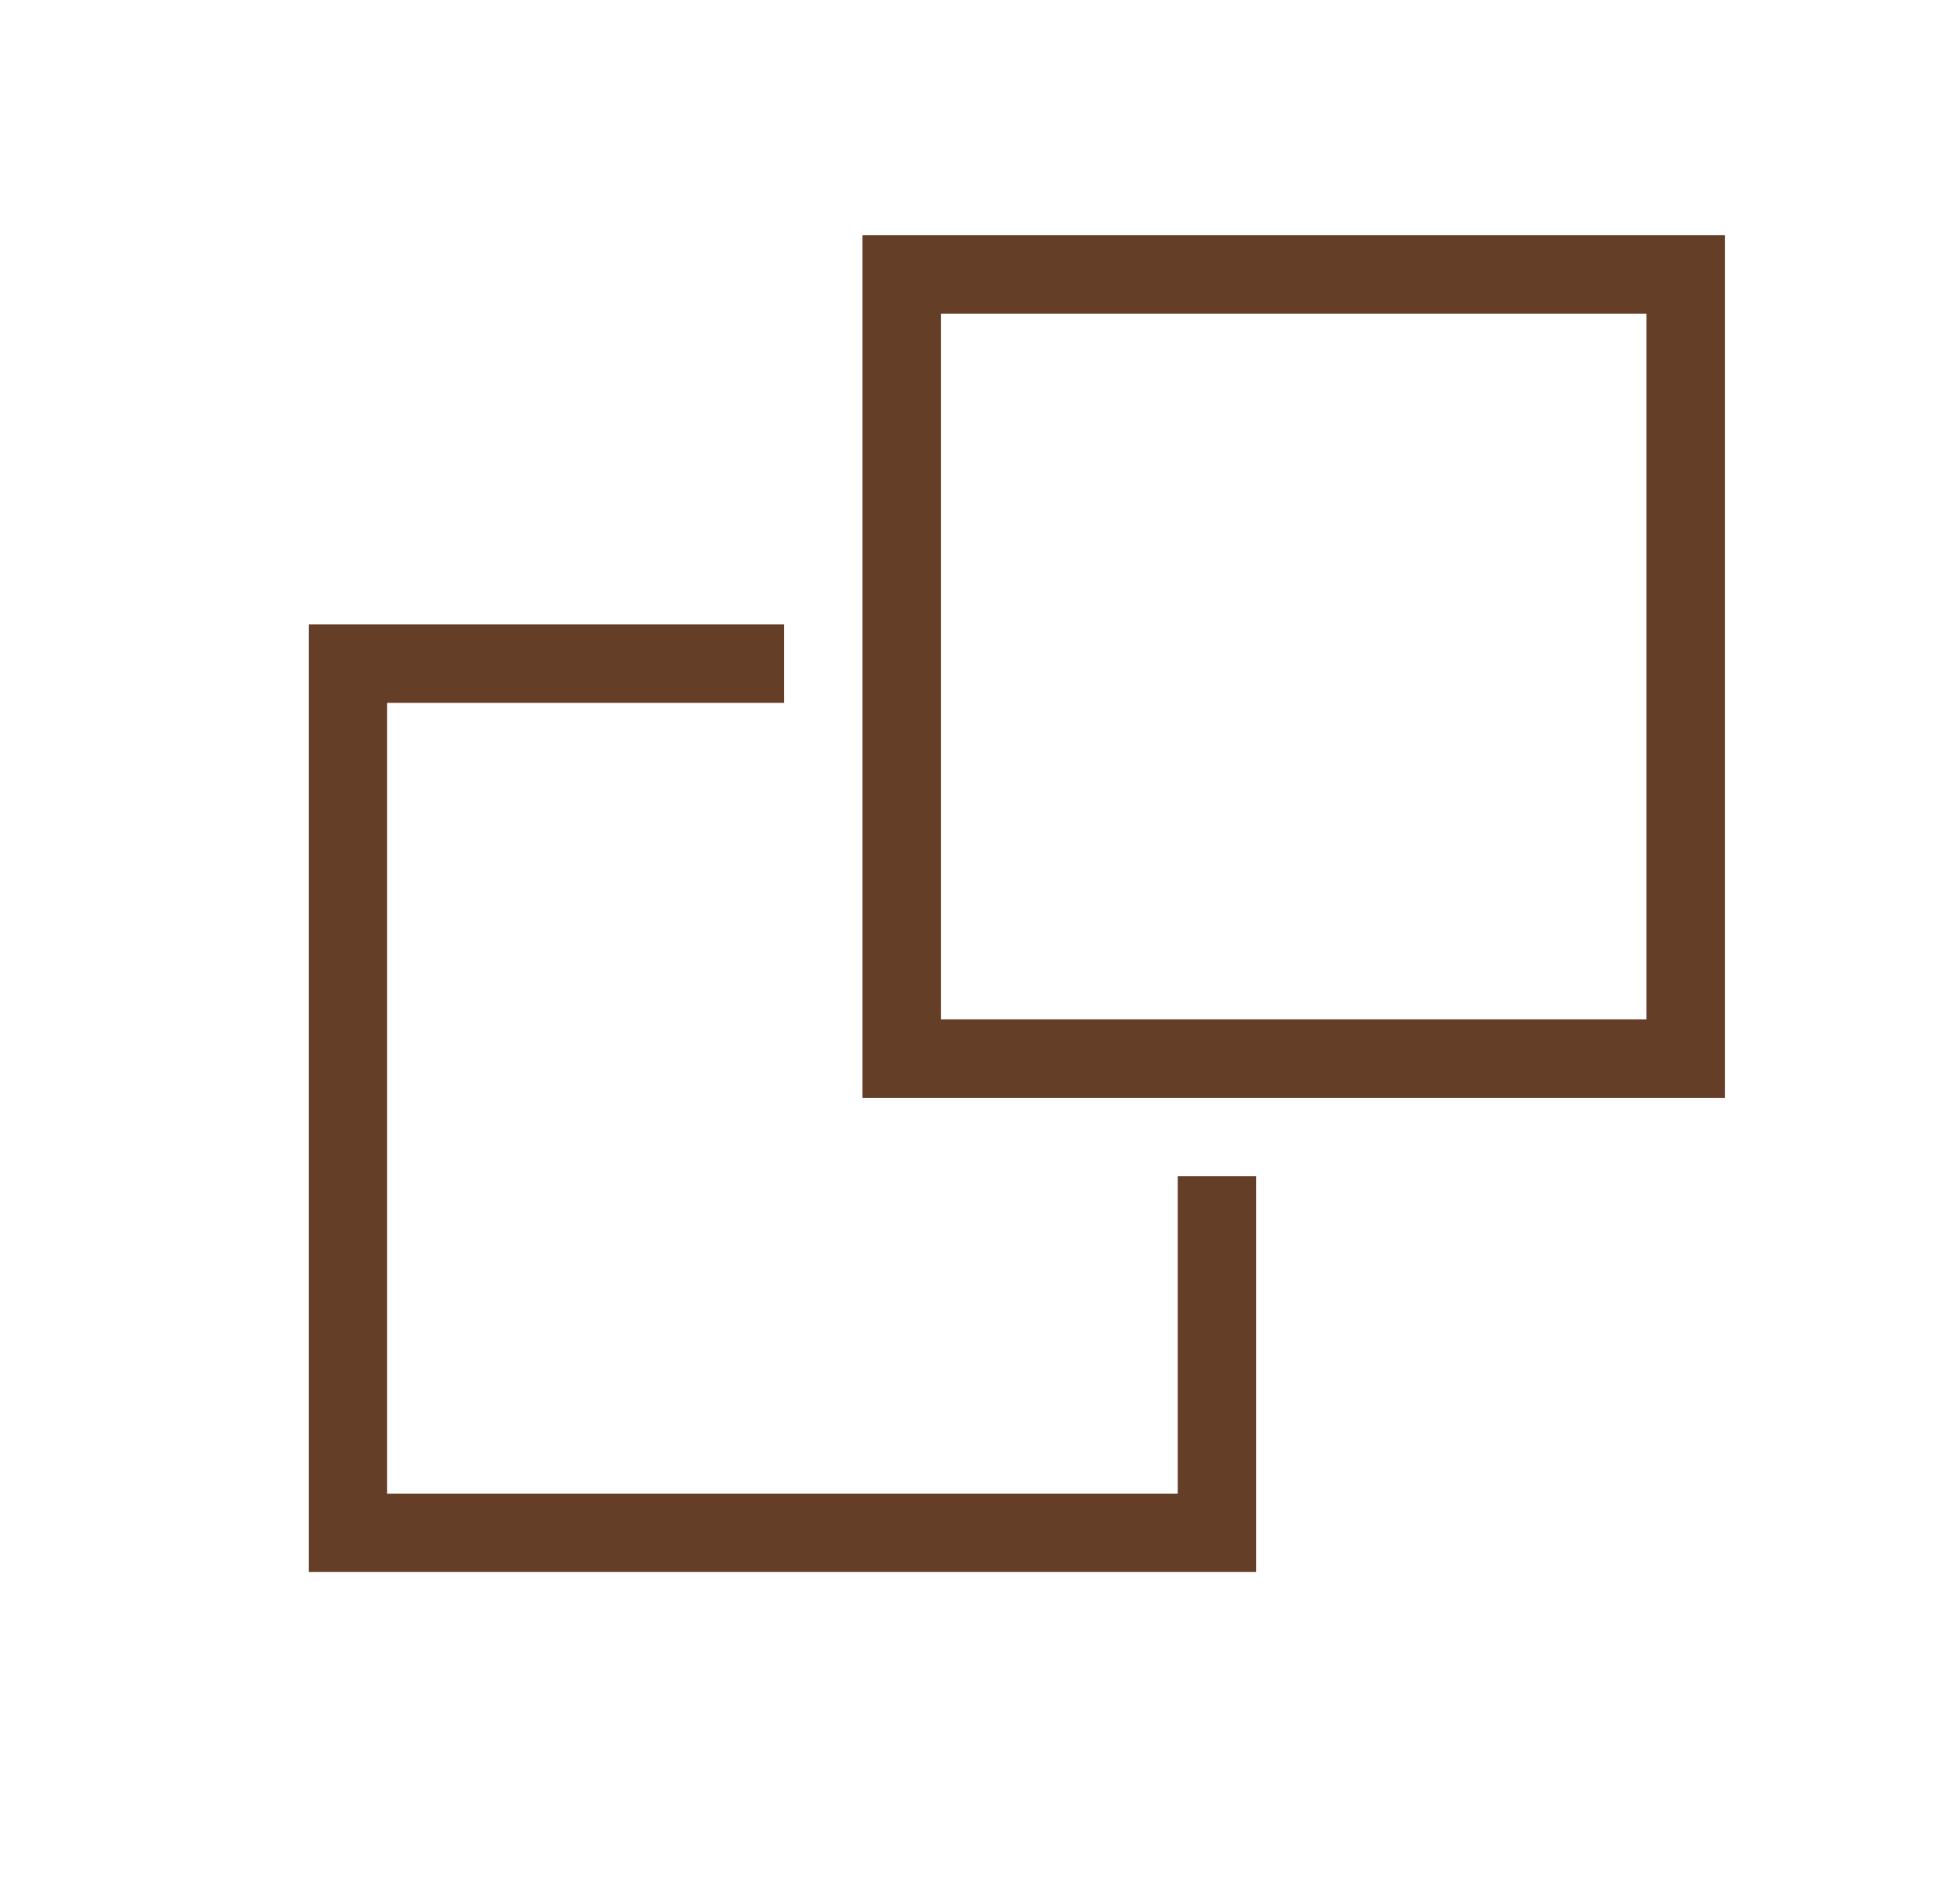
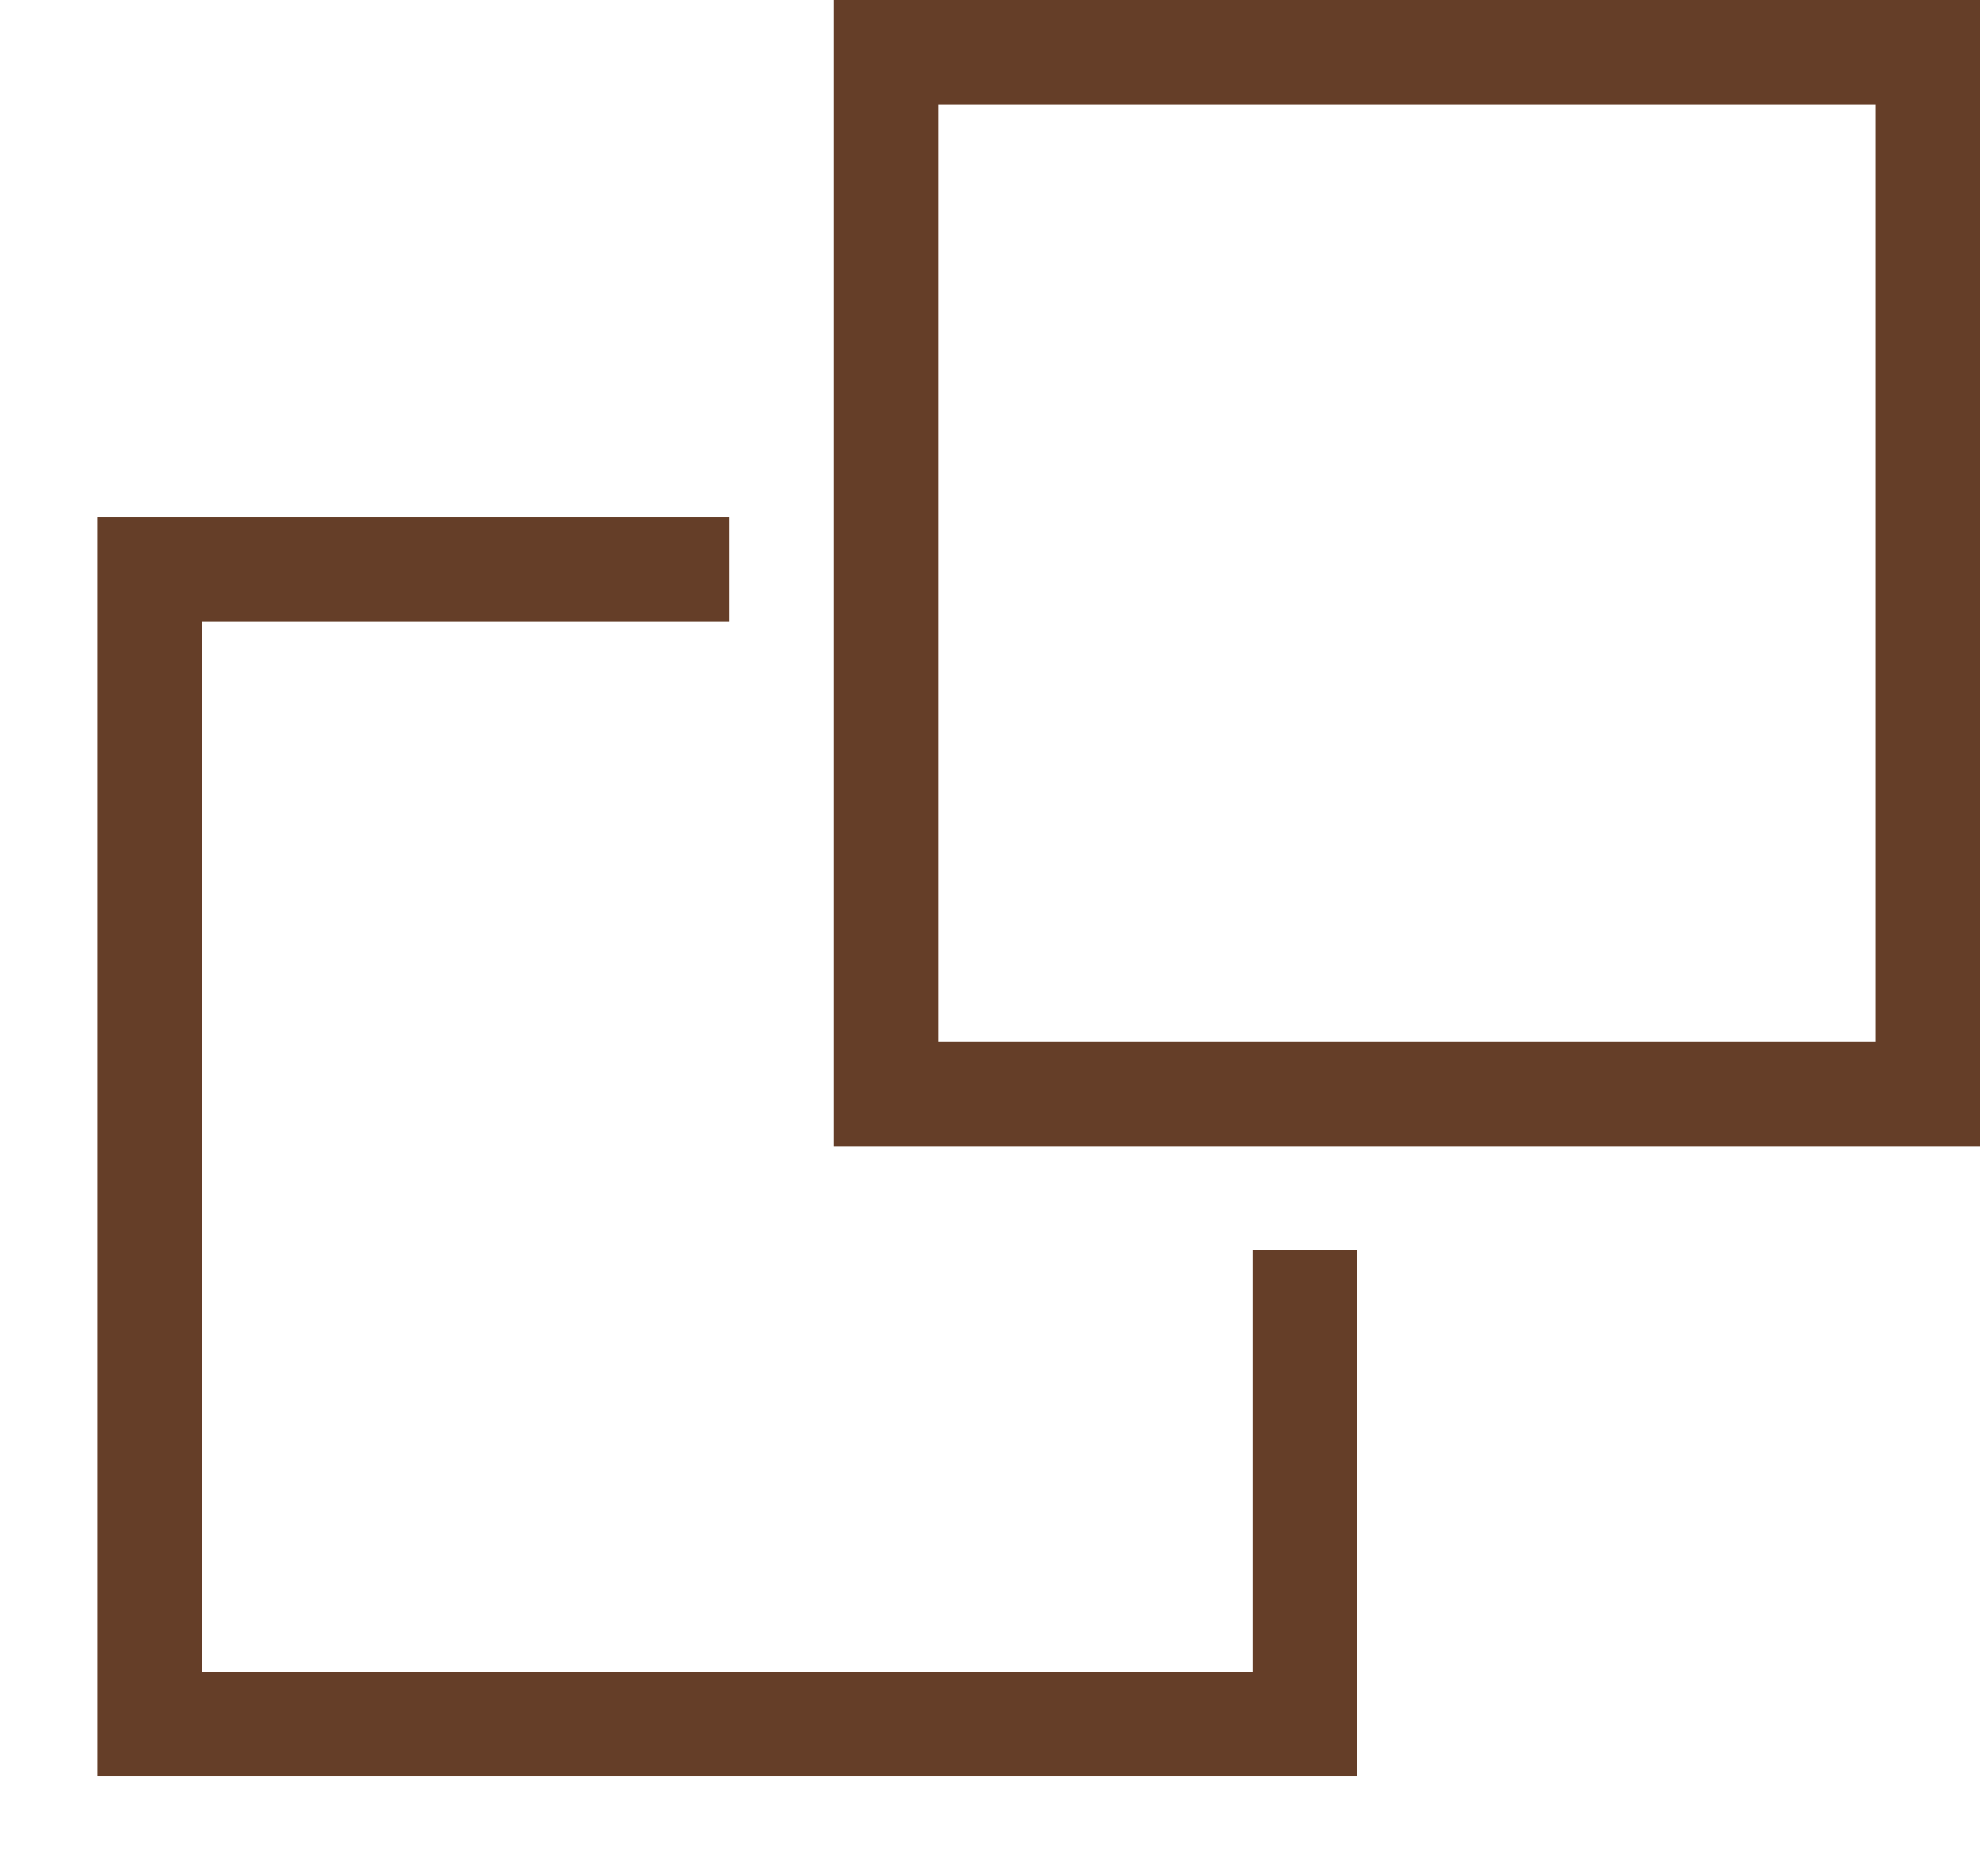
- <svg xmlns="http://www.w3.org/2000/svg" width="25" height="24" viewBox="0 0 25 24" fill="none">
-   <g filter="url(#filter0_d_1551_9641)">
-     <path fill-rule="evenodd" clip-rule="evenodd" d="M11.001 3H22.001V14H11.001V3ZM12.001 4H21.001V13H12.001V4Z" fill="#653E28" />
-     <path d="M10.001 7.963V8.963H4.938V19.047H15.022V15H16.022V20.047H3.938V7.963H10.001Z" fill="#653E28" />
-   </g>
-   <defs>
-     <filter id="filter0_d_1551_9641" x="-2" y="-3" width="30" height="30" filterUnits="userSpaceOnUse" color-interpolation-filters="sRGB">
-       <feFlood flood-opacity="0" result="BackgroundImageFix" />
-       <feColorMatrix in="SourceAlpha" type="matrix" values="0 0 0 0 0 0 0 0 0 0 0 0 0 0 0 0 0 0 127 0" result="hardAlpha" />
-       <feOffset />
-       <feGaussianBlur stdDeviation="1.5" />
-       <feColorMatrix type="matrix" values="0 0 0 0 1 0 0 0 0 1 0 0 0 0 1 0 0 0 0.56 0" />
-       <feBlend mode="normal" in2="BackgroundImageFix" result="effect1_dropShadow_1551_9641" />
-       <feBlend mode="normal" in="SourceGraphic" in2="effect1_dropShadow_1551_9641" result="shape" />
-     </filter>
-   </defs>
+ <svg xmlns="http://www.w3.org/2000/svg" width="19" height="18" viewBox="0 0 19 18" fill="none">
+   <path fill-rule="evenodd" clip-rule="evenodd" d="M8.001 0H19.001V11H8.001V0ZM9.001 1H18.001V10H9.001V1Z" fill="#653E28" />
+   <path d="M7.001 4.963V5.963H1.938V16.047H12.022V12H13.022V17.047H0.938V4.963H7.001Z" fill="#653E28" />
</svg>
